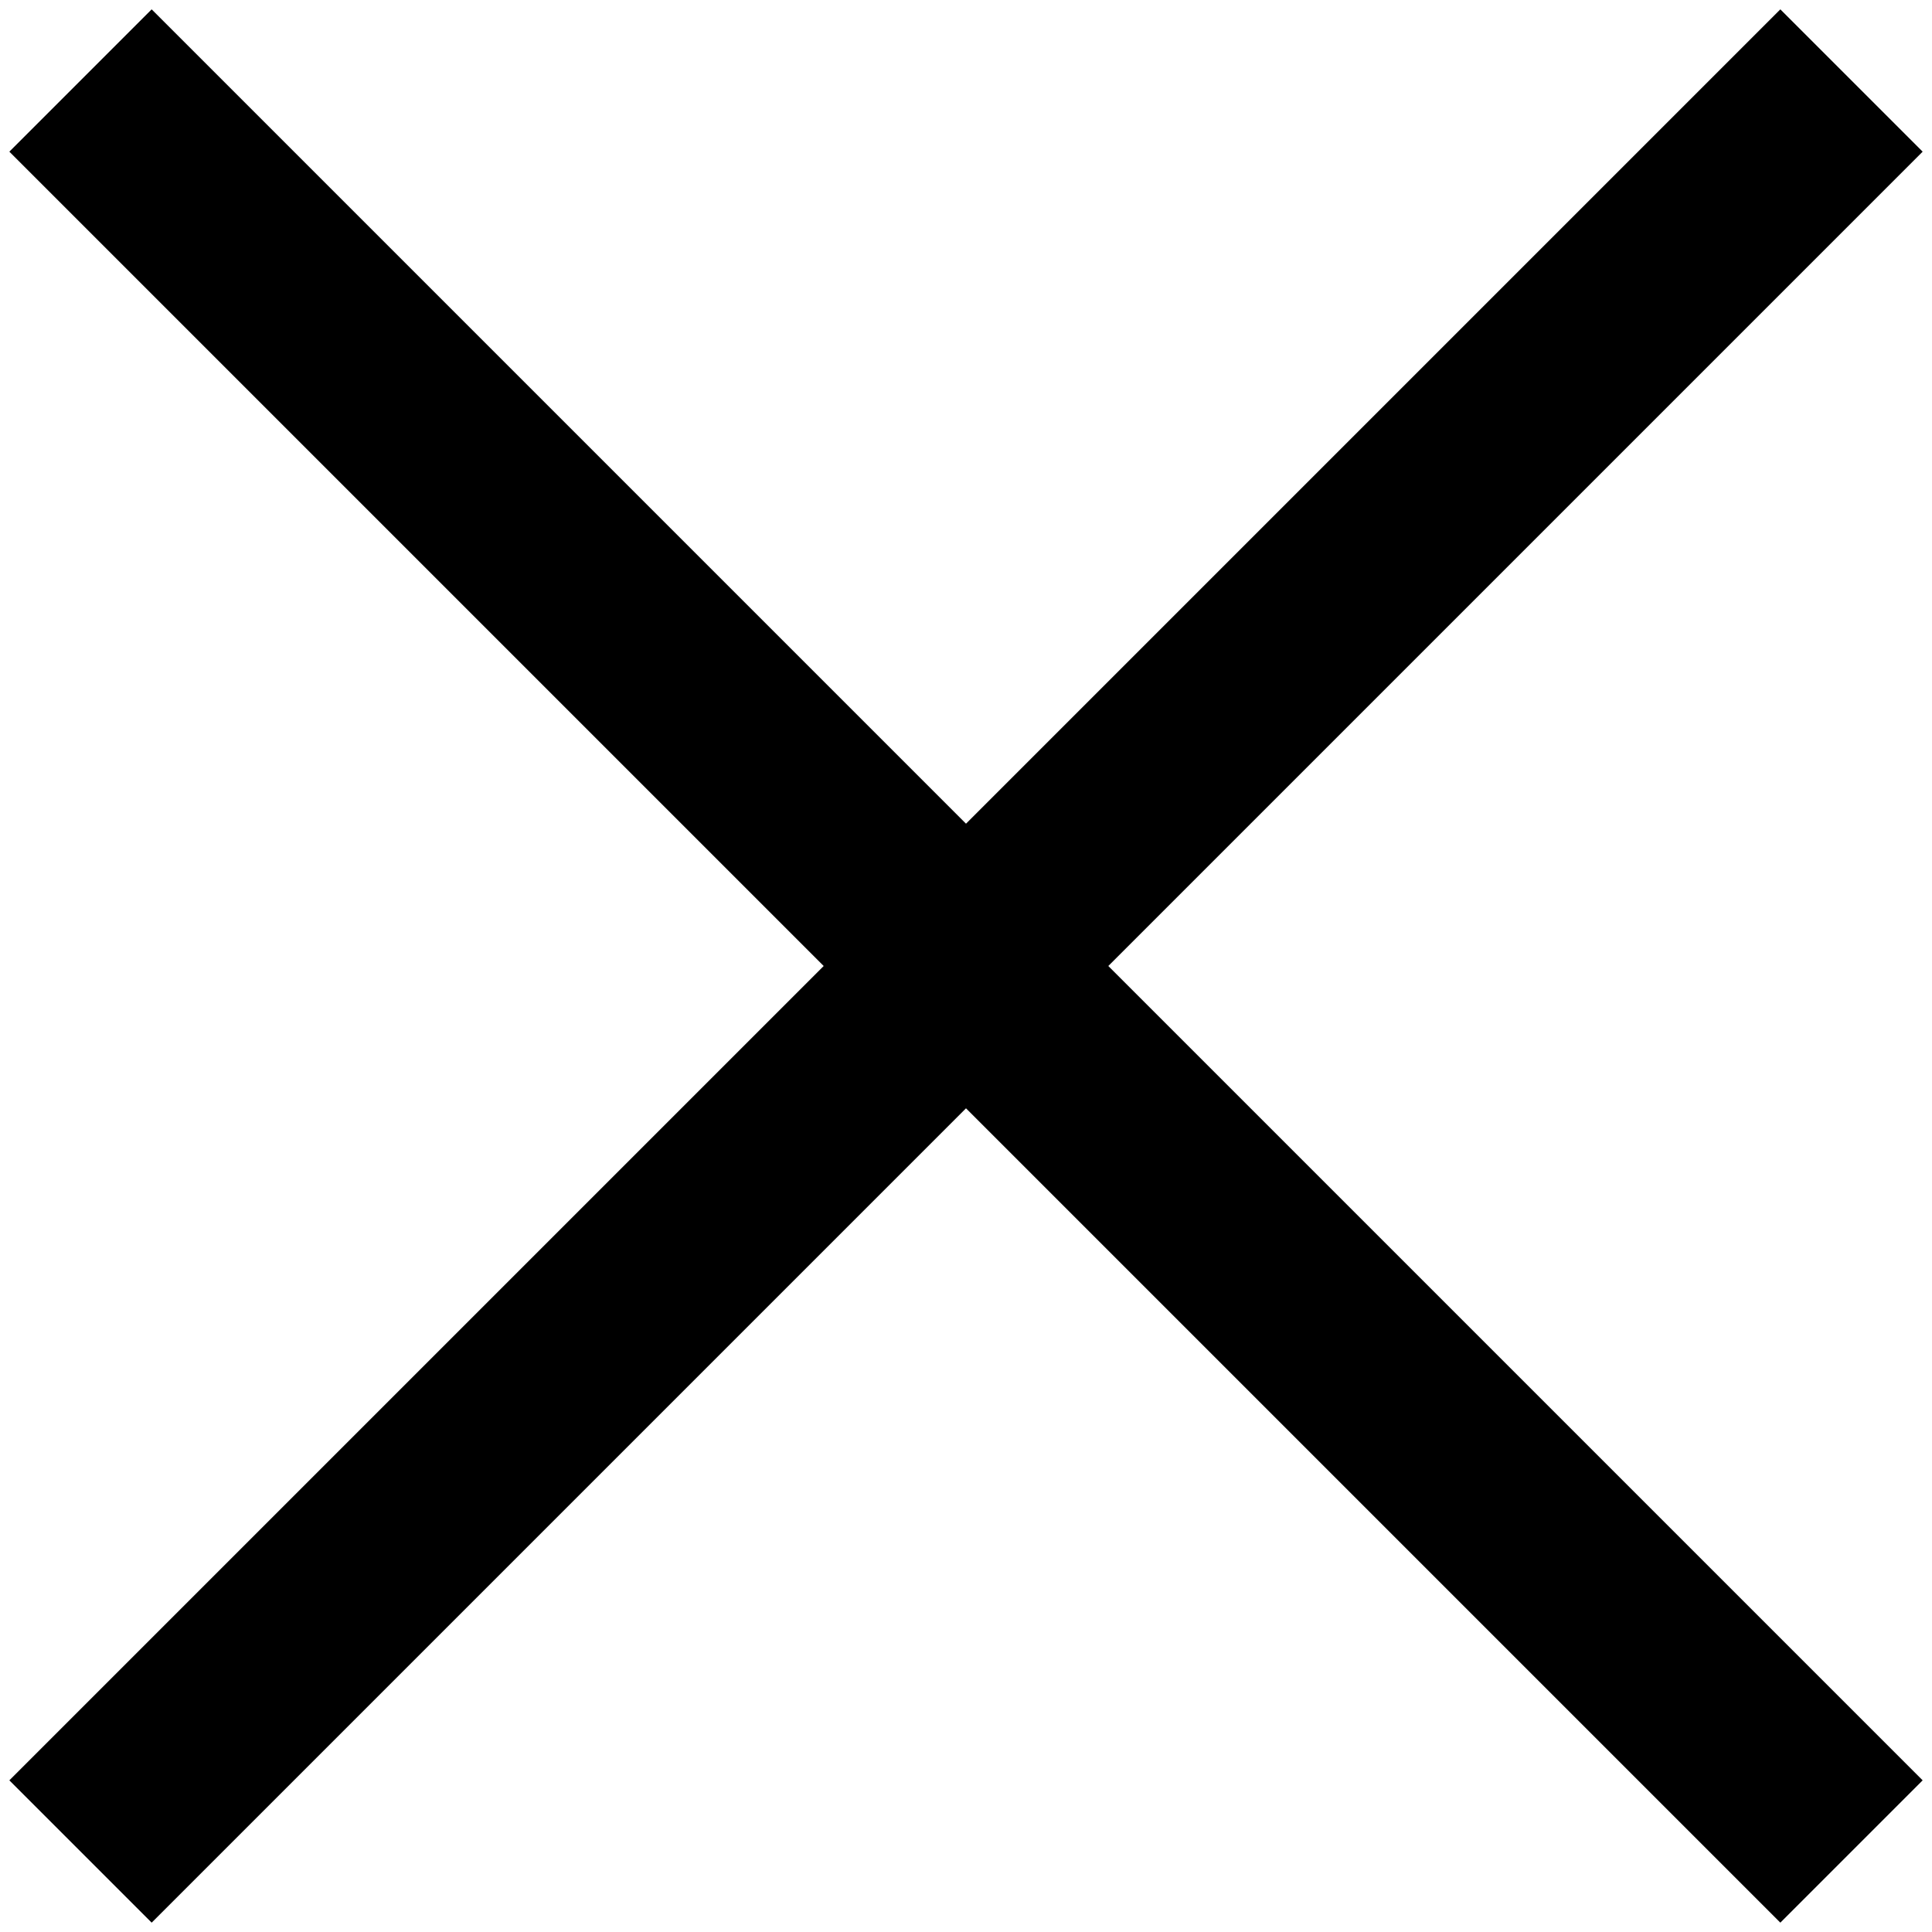
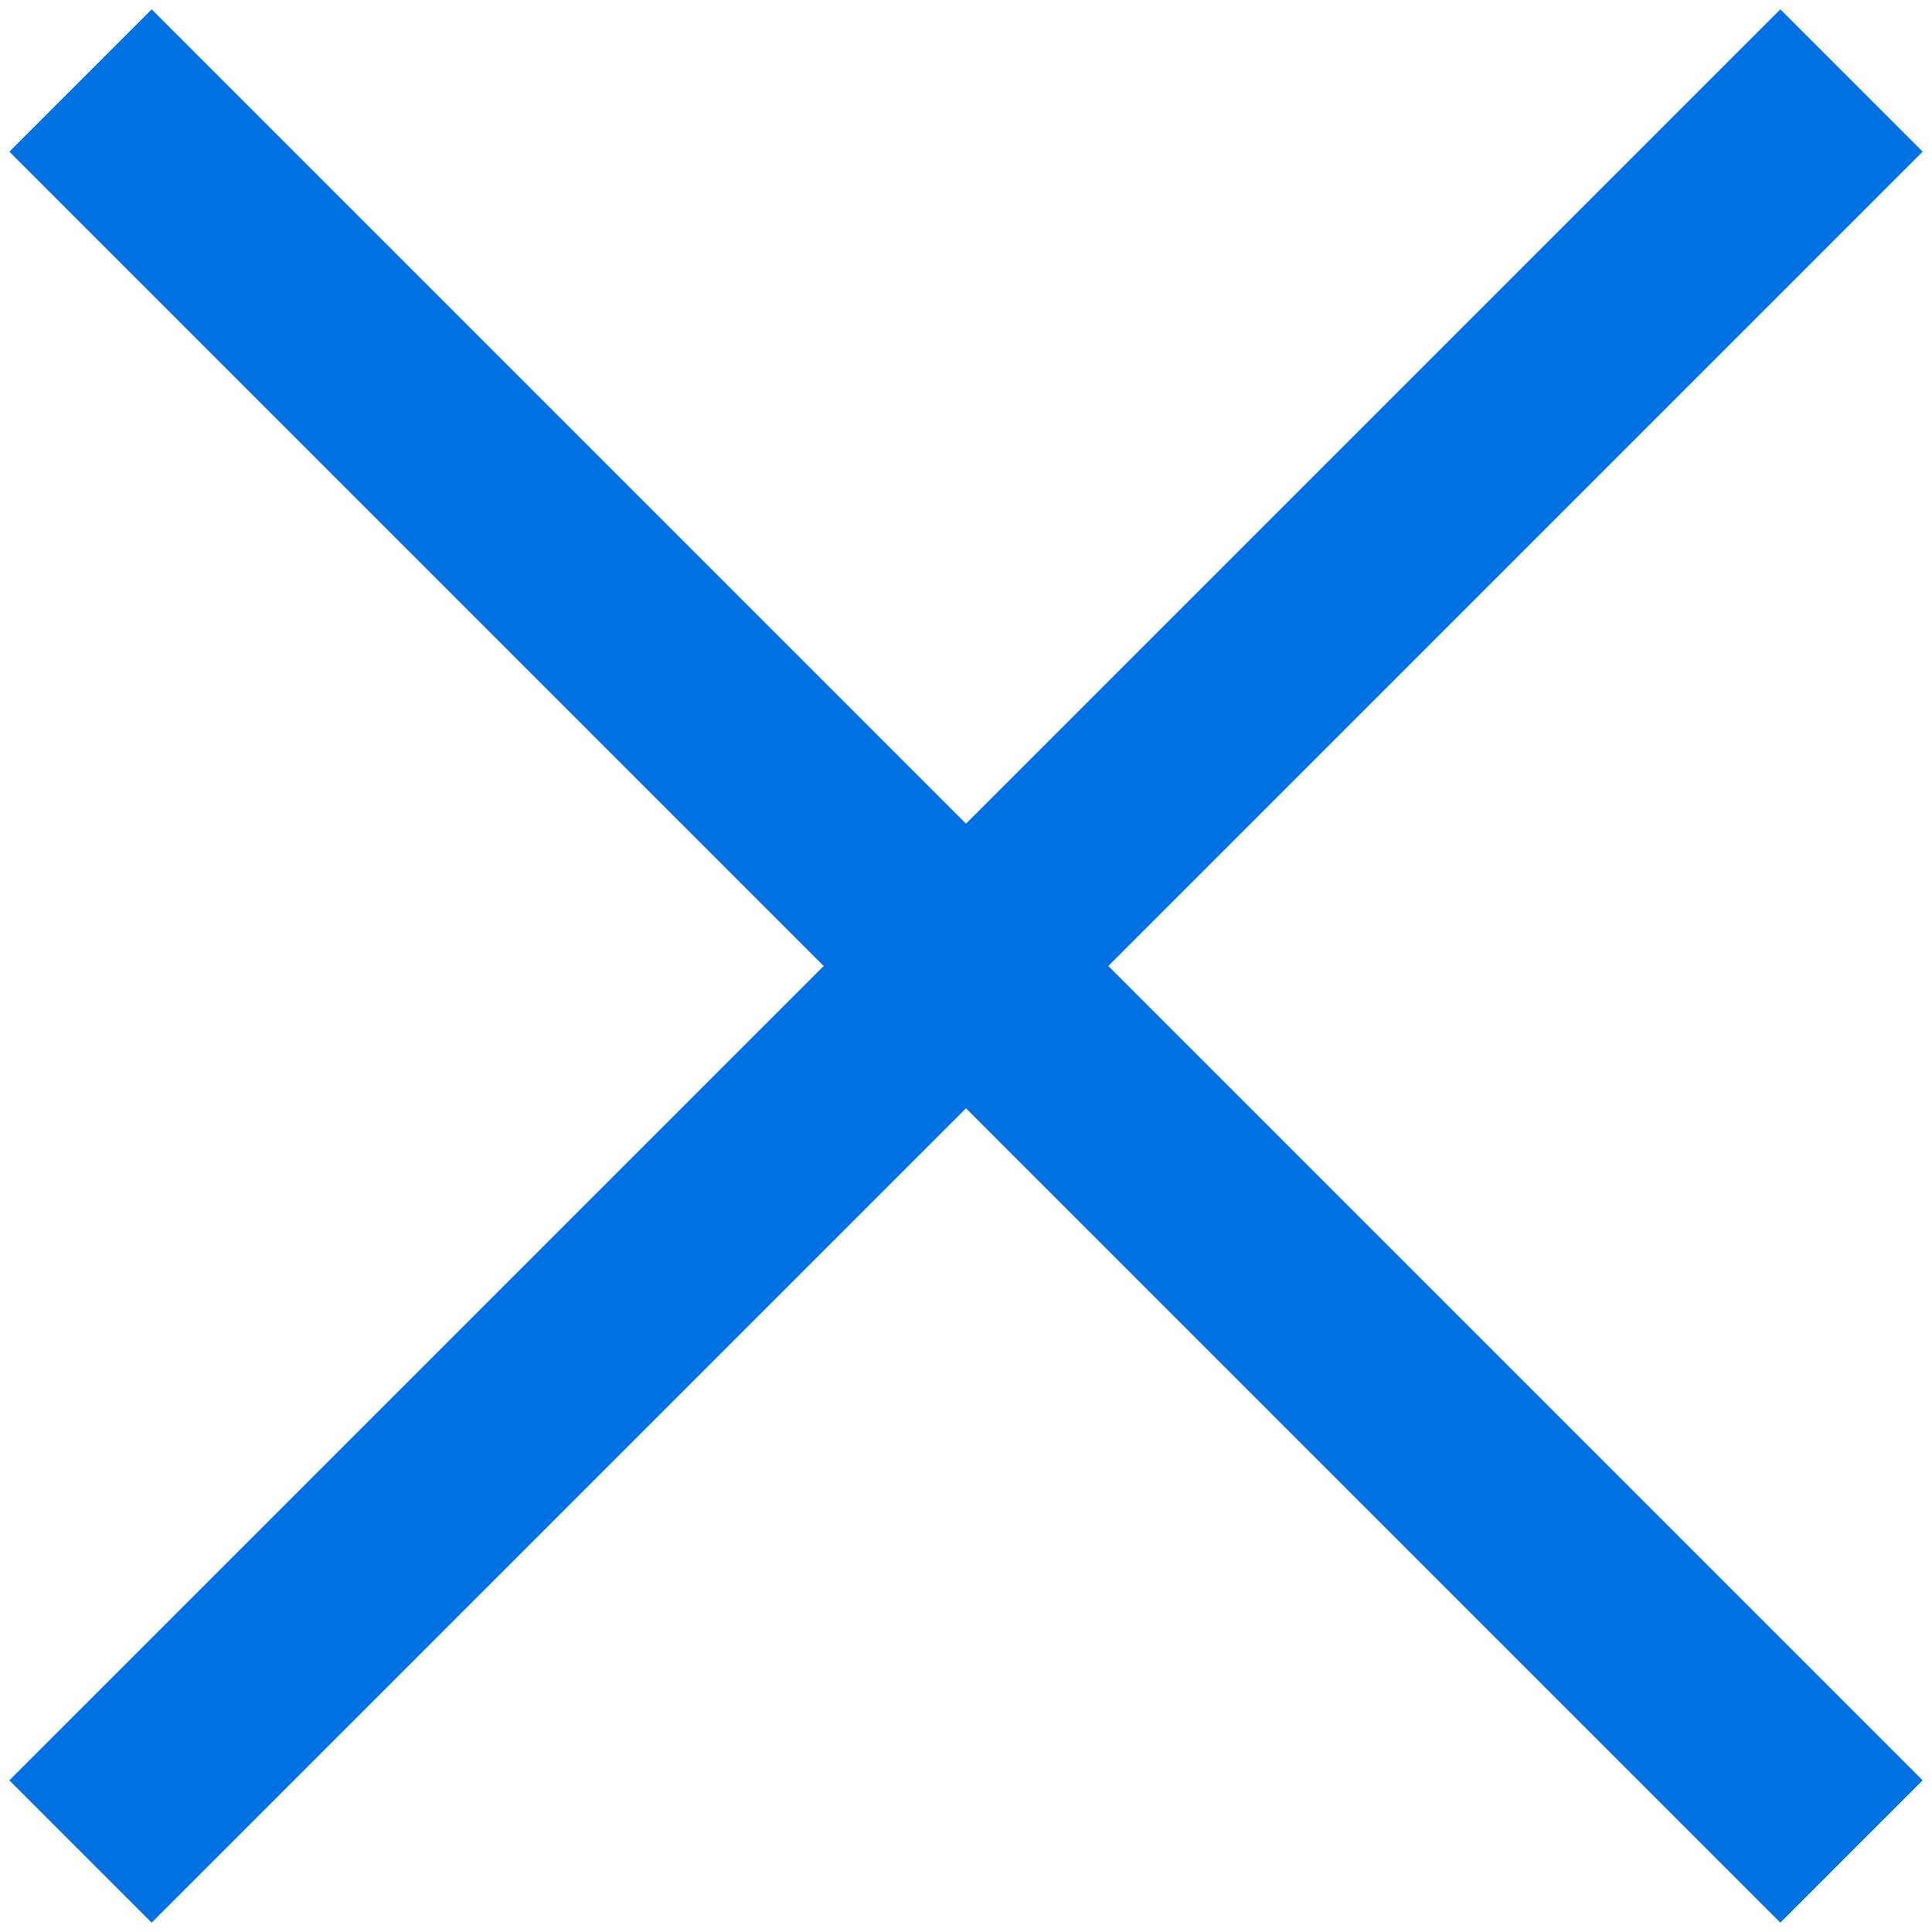
<svg xmlns="http://www.w3.org/2000/svg" width="12" height="12" viewBox="0 0 12 12" fill="none">
  <style>
-         path, circle {
-             stroke: black;
+         path {
+             stroke: #0071e3;
            stroke-width: 1.25px;
        }
        @media (prefers-color-scheme: dark) {
-             path, circle { stroke: rgb(221, 221, 221); }
+             path { stroke: rgb(221, 221, 221); }
        }
    </style>
  <path d="M0.5 0.5L11.5 11.5M0.5 11.5L11.5 0.5" stroke="black" />
</svg>
